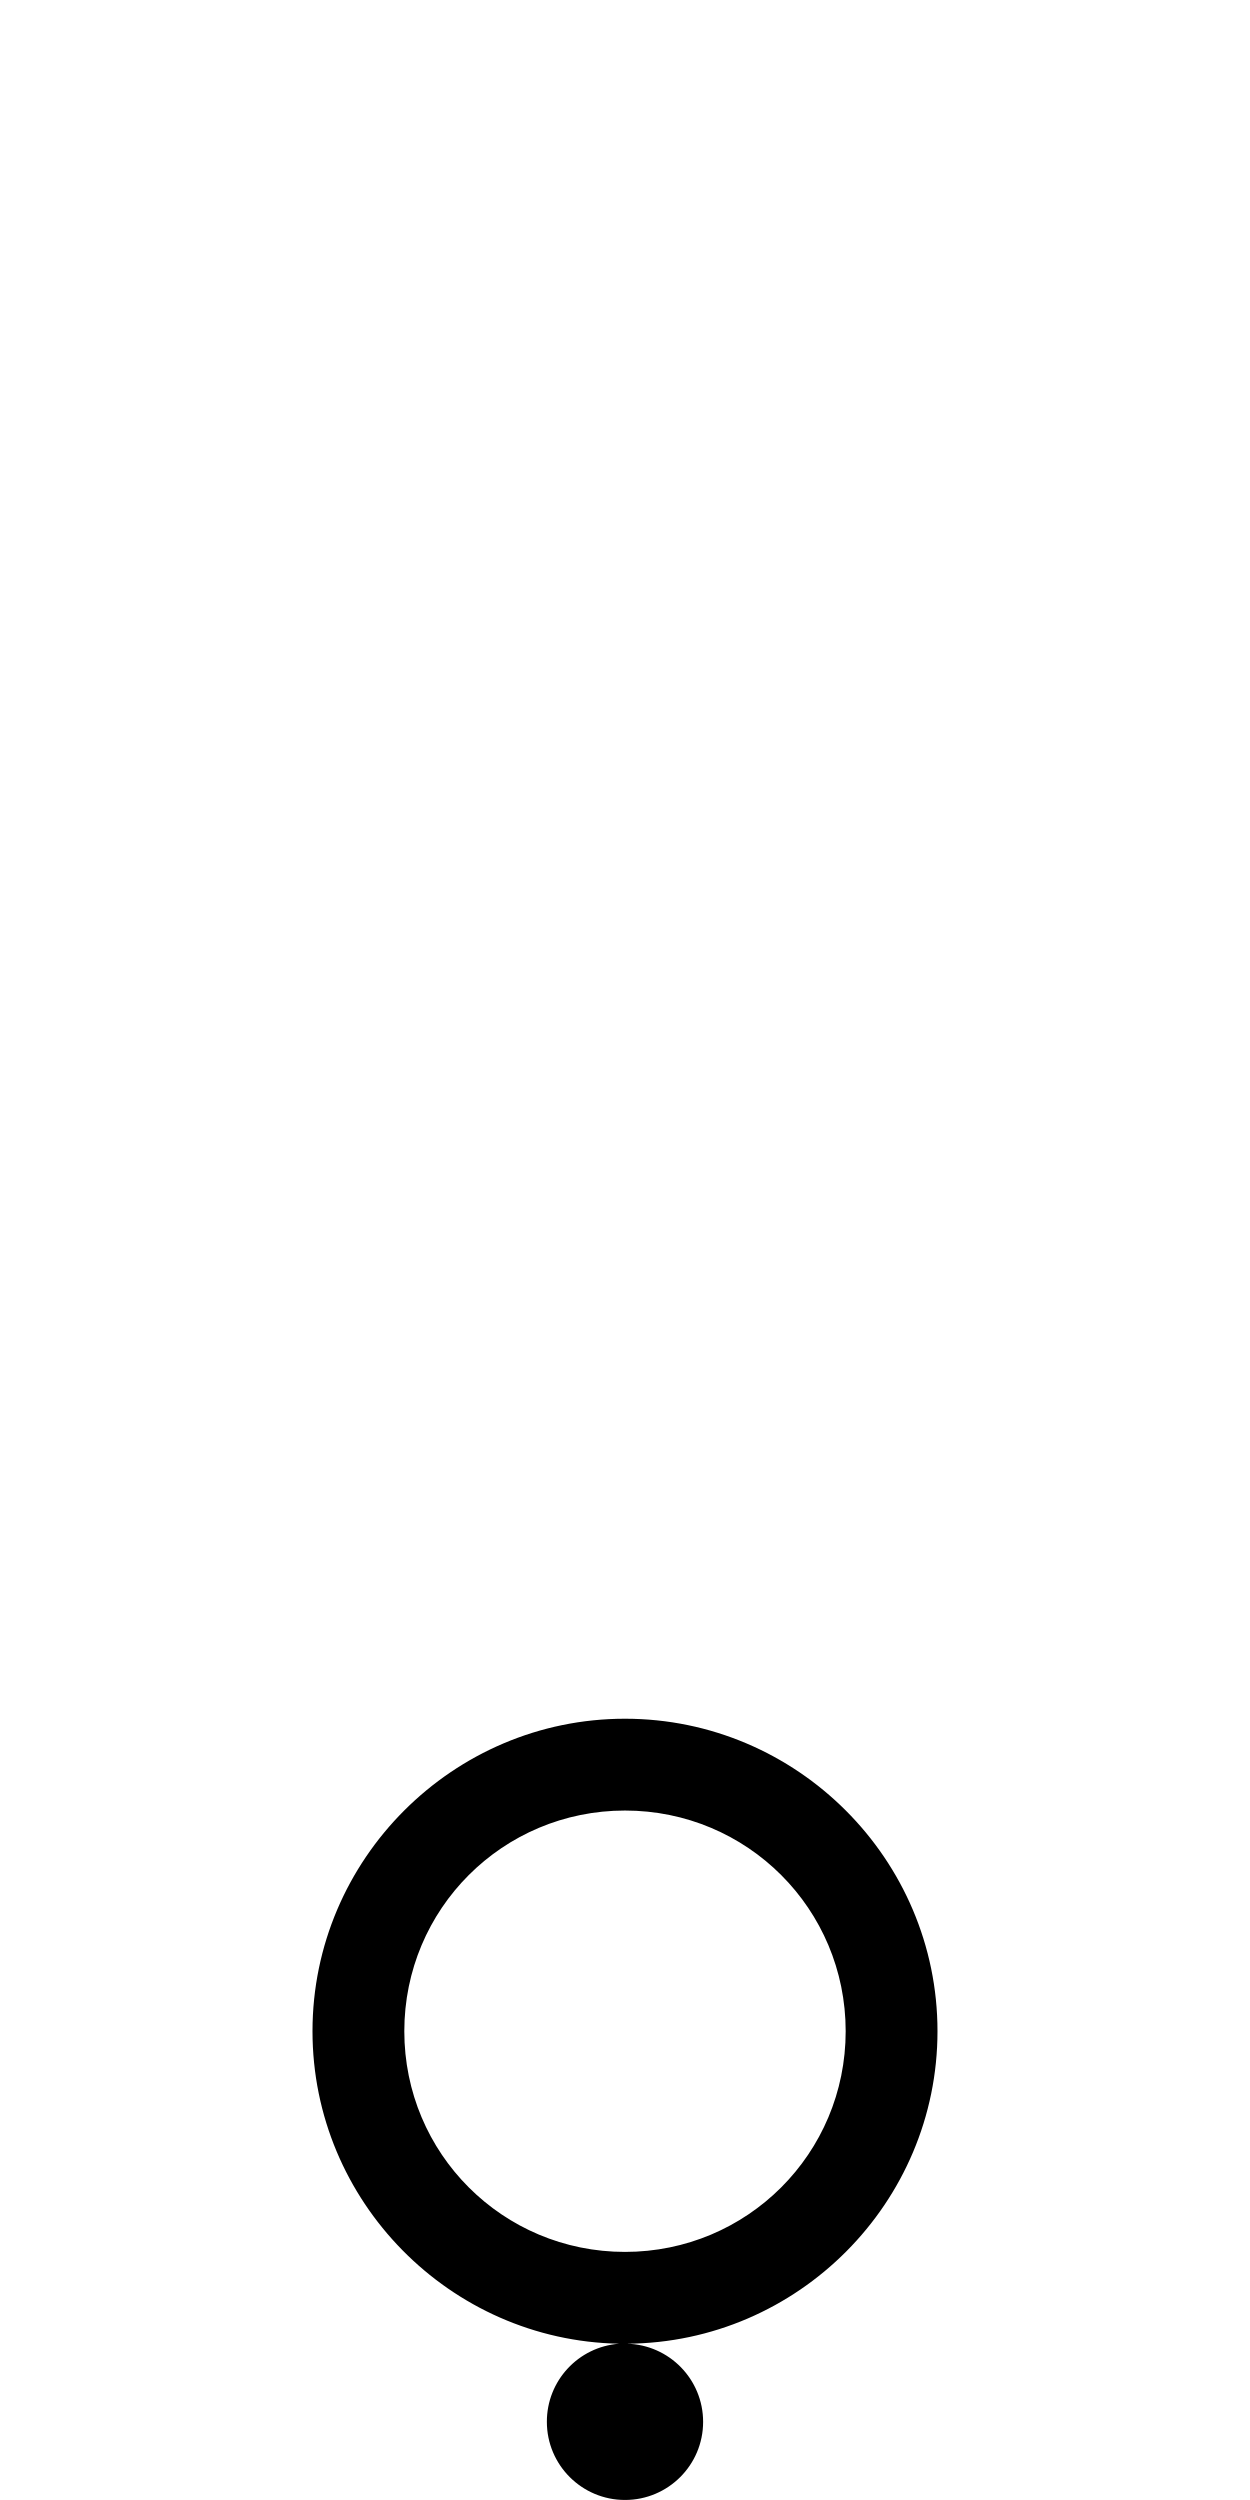
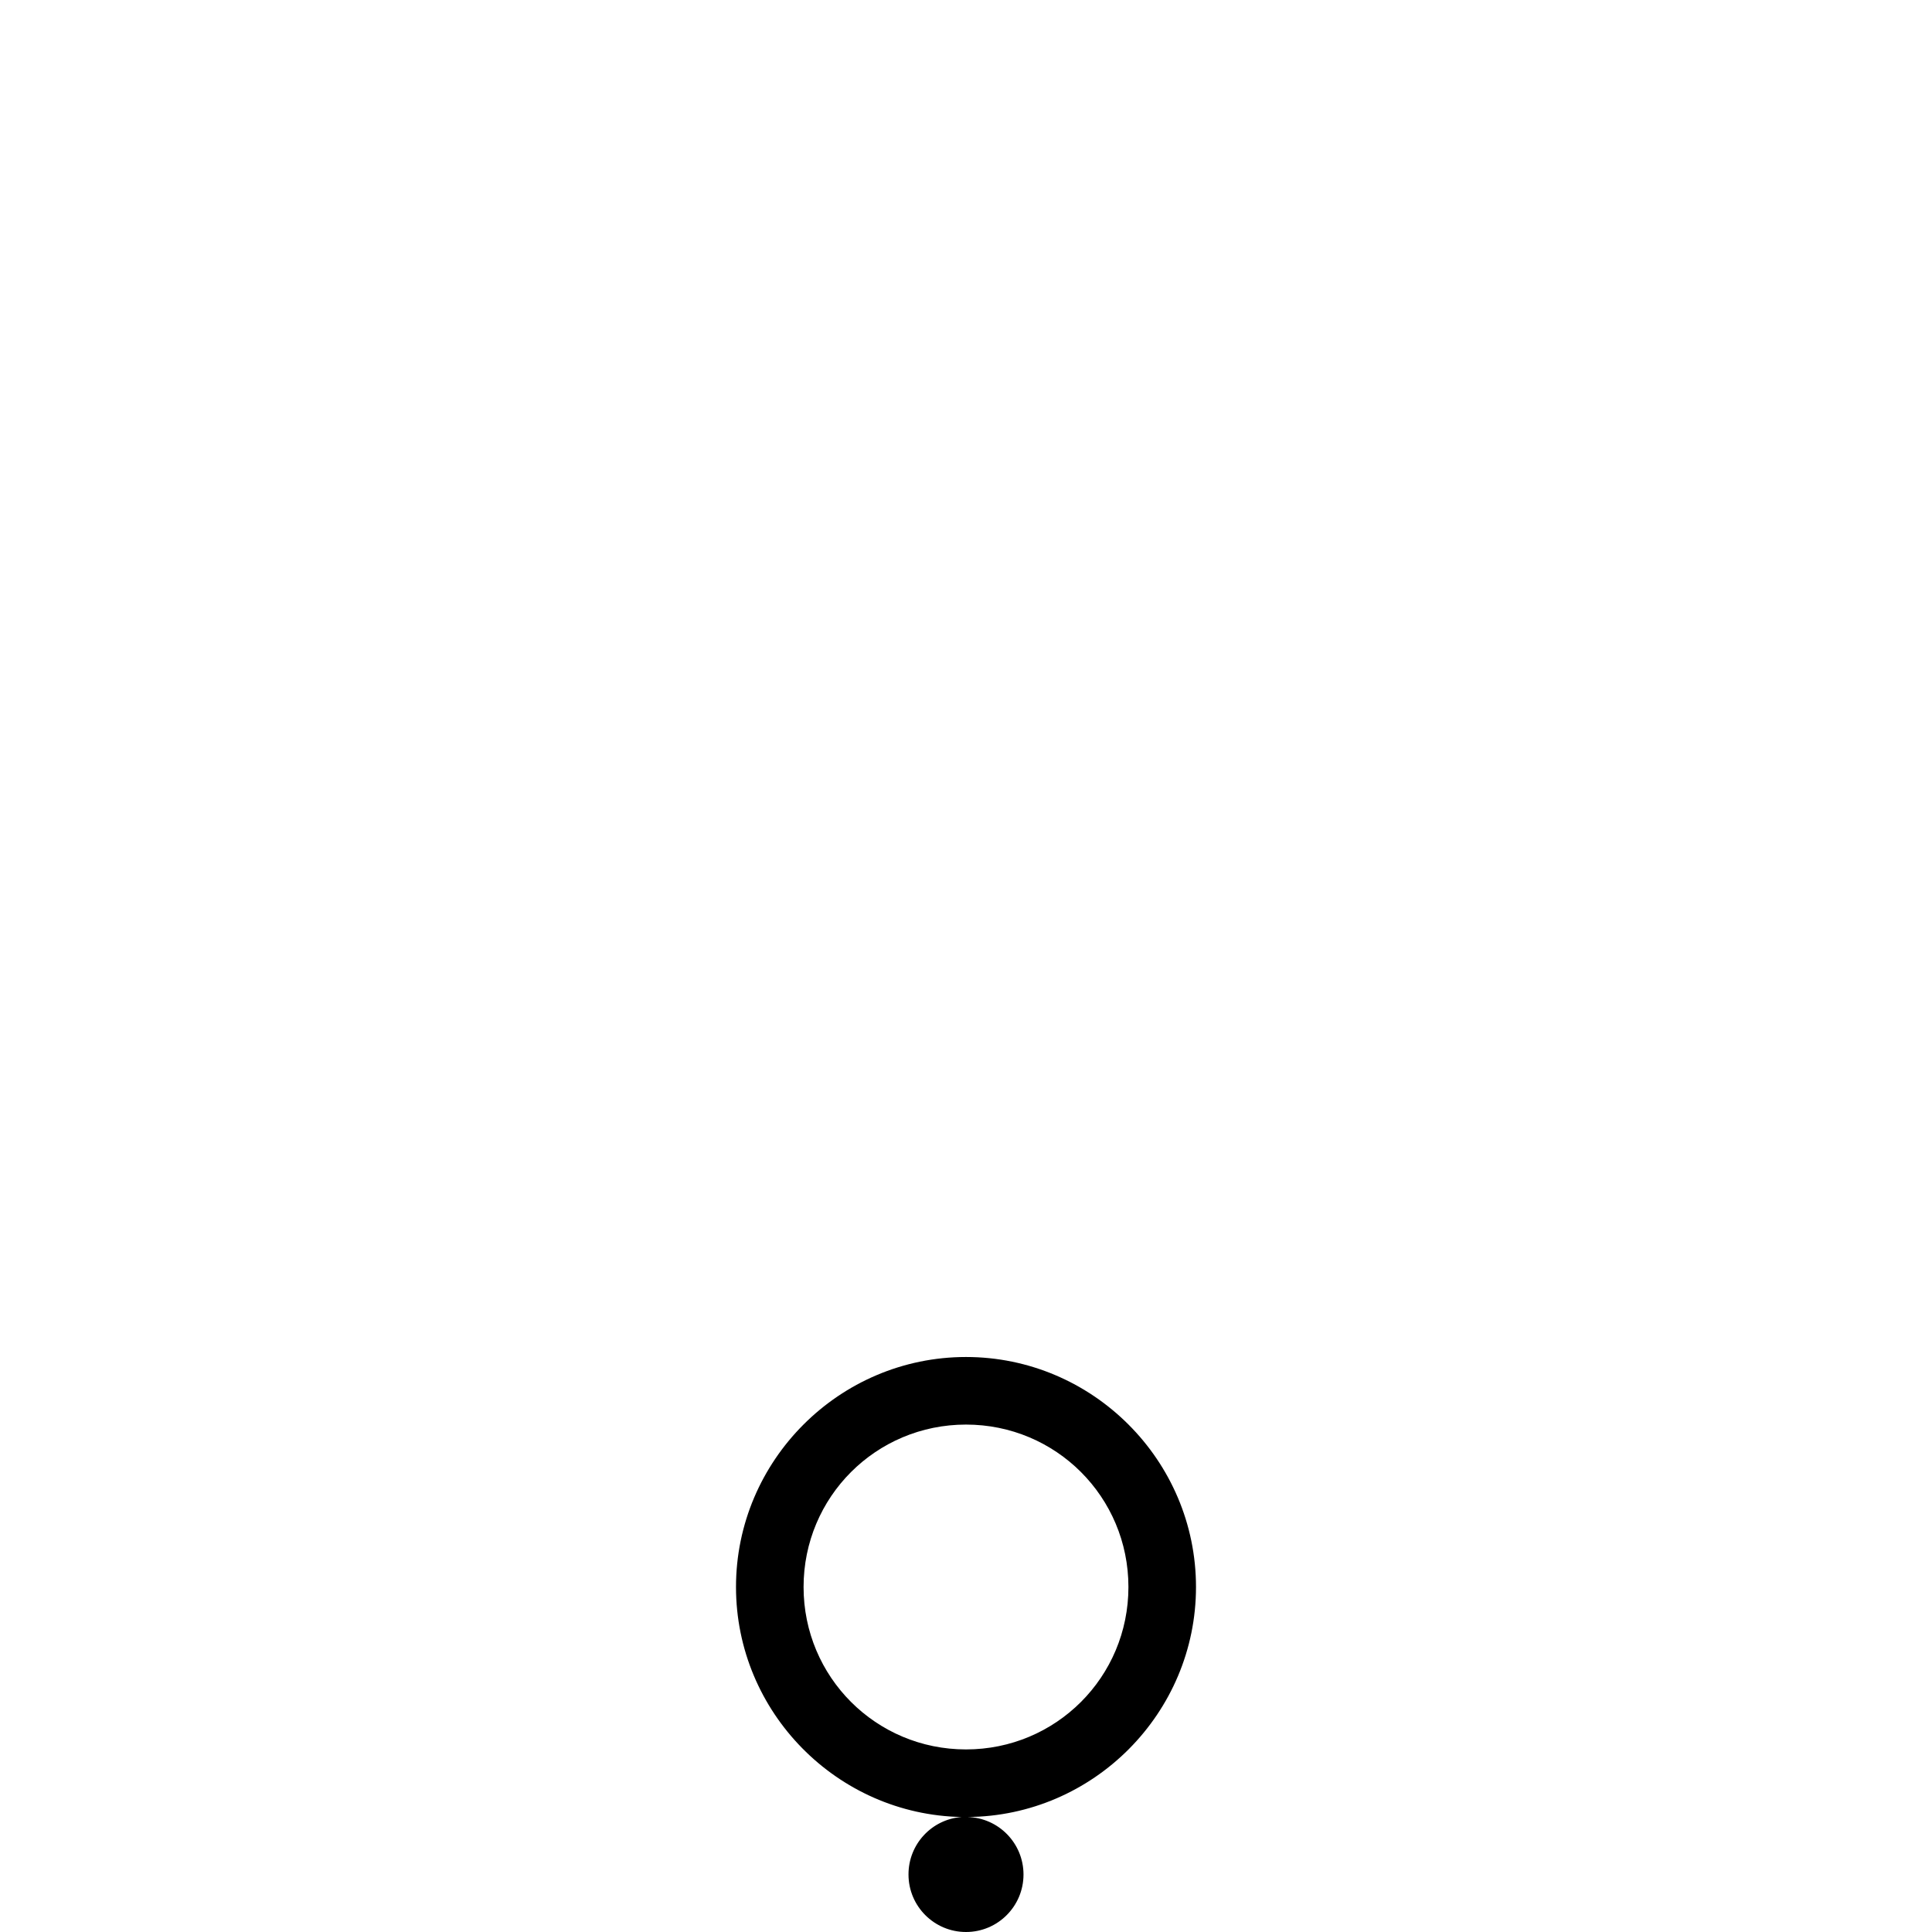
- <svg xmlns="http://www.w3.org/2000/svg" version="1.0" width="13.333" height="26.667">
-   <g transform="scale(0.333333)">
-     <path d="m 20,55 c -5.504,0 -10,4.496 -10,10 0,5.442 4.394,9.9 9.812,10 a 2.5,2.5 0 0 0 -2.312,2.5 2.5,2.5 0 0 0 5,0 A 2.5,2.5 0 0 0 20.062,75 C 25.538,74.966 30,70.483 30,65 30,59.496 25.504,55 20,55 z m 0,2.938 c 3.913,0 7.062,3.15 7.062,7.062 0,3.913 -3.15,7.062 -7.062,7.062 -3.913,0 -7.062,-3.15 -7.062,-7.062 0,-3.913 3.15,-7.062 7.062,-7.062 z" />
+ <svg xmlns="http://www.w3.org/2000/svg" version="1.1" width="20" height="20" viewBox="0 0 20 20">
+   <rect width="20" height="20" fill="none" stroke="none" />
+   <g transform="matrix(0.714286,0,0,0.714286,5.2381,0.9524)">
+     <g transform="scale(0.333333)">
+       <path d="m 20,55 c -5.504,0 -10,4.496 -10,10 0,5.442 4.394,9.9 9.812,10 a 2.5,2.5 0 0 0 -2.312,2.5 2.5,2.5 0 0 0 5,0 A 2.5,2.5 0 0 0 20.062,75 C 25.538,74.966 30,70.483 30,65 30,59.496 25.504,55 20,55 z m 0,2.938 c 3.913,0 7.062,3.15 7.062,7.062 0,3.913 -3.15,7.062 -7.062,7.062 -3.913,0 -7.062,-3.15 -7.062,-7.062 0,-3.913 3.15,-7.062 7.062,-7.062 z" />
+     </g>
  </g>
</svg>
